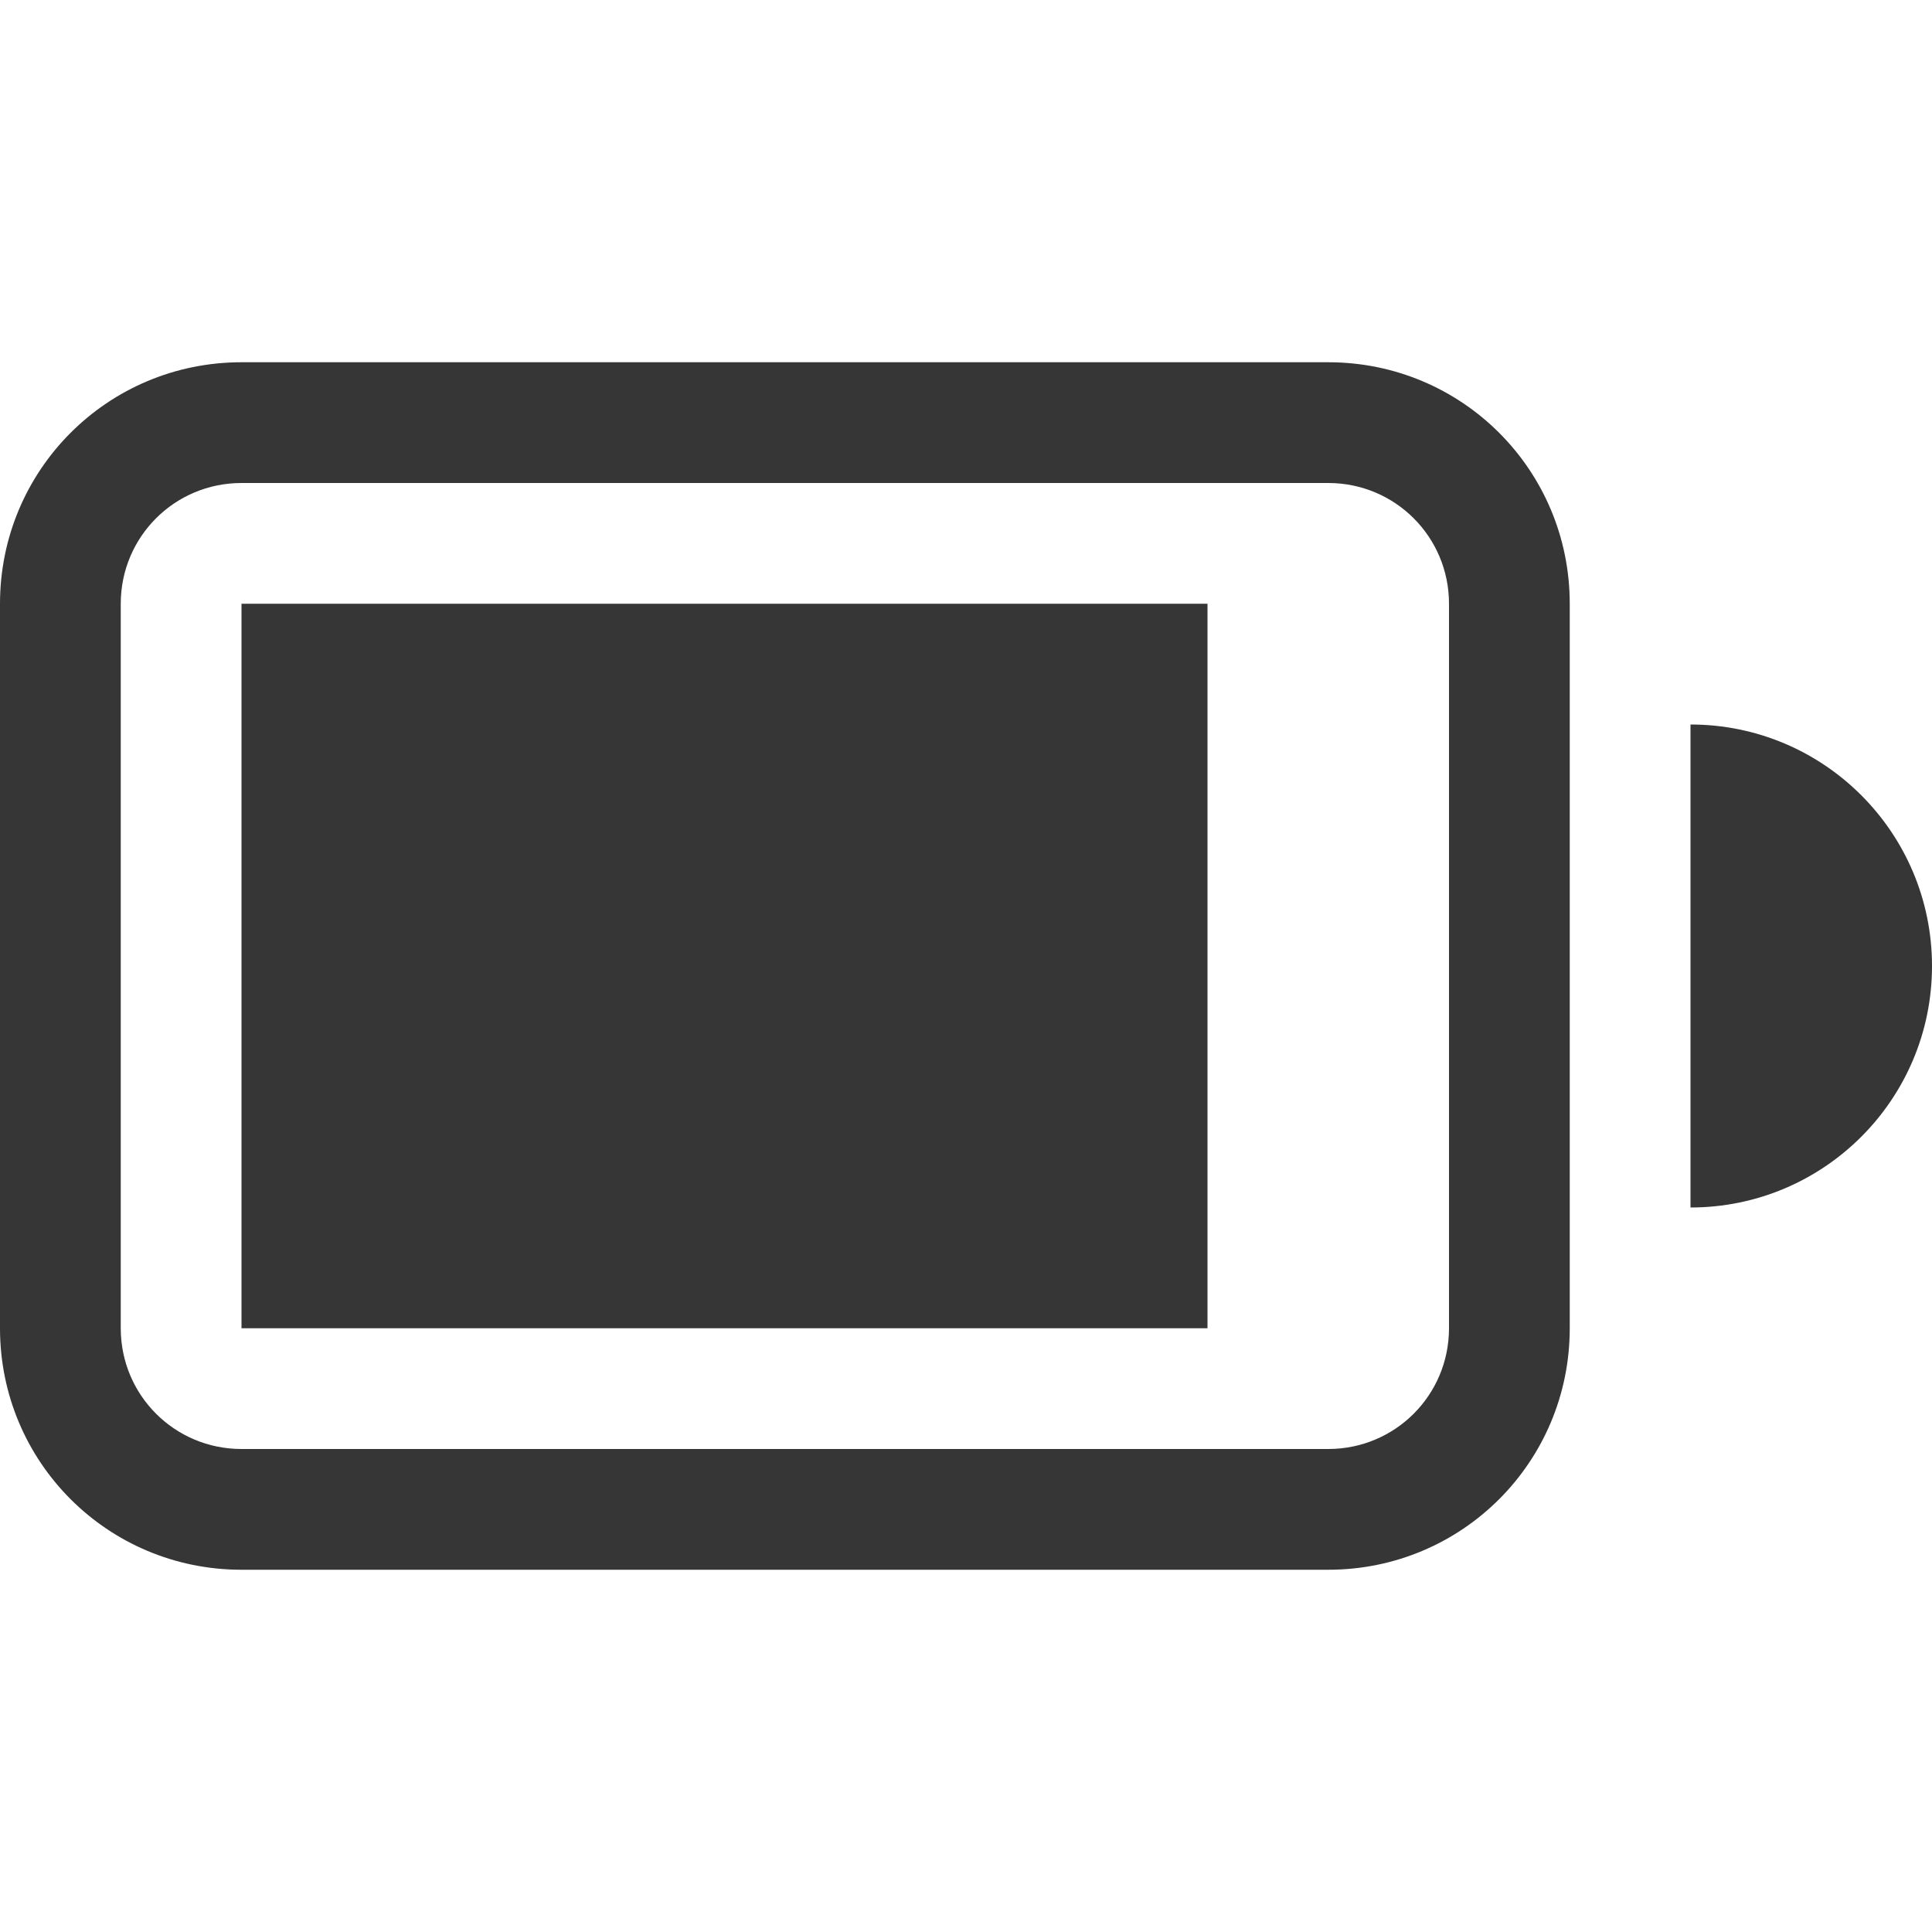
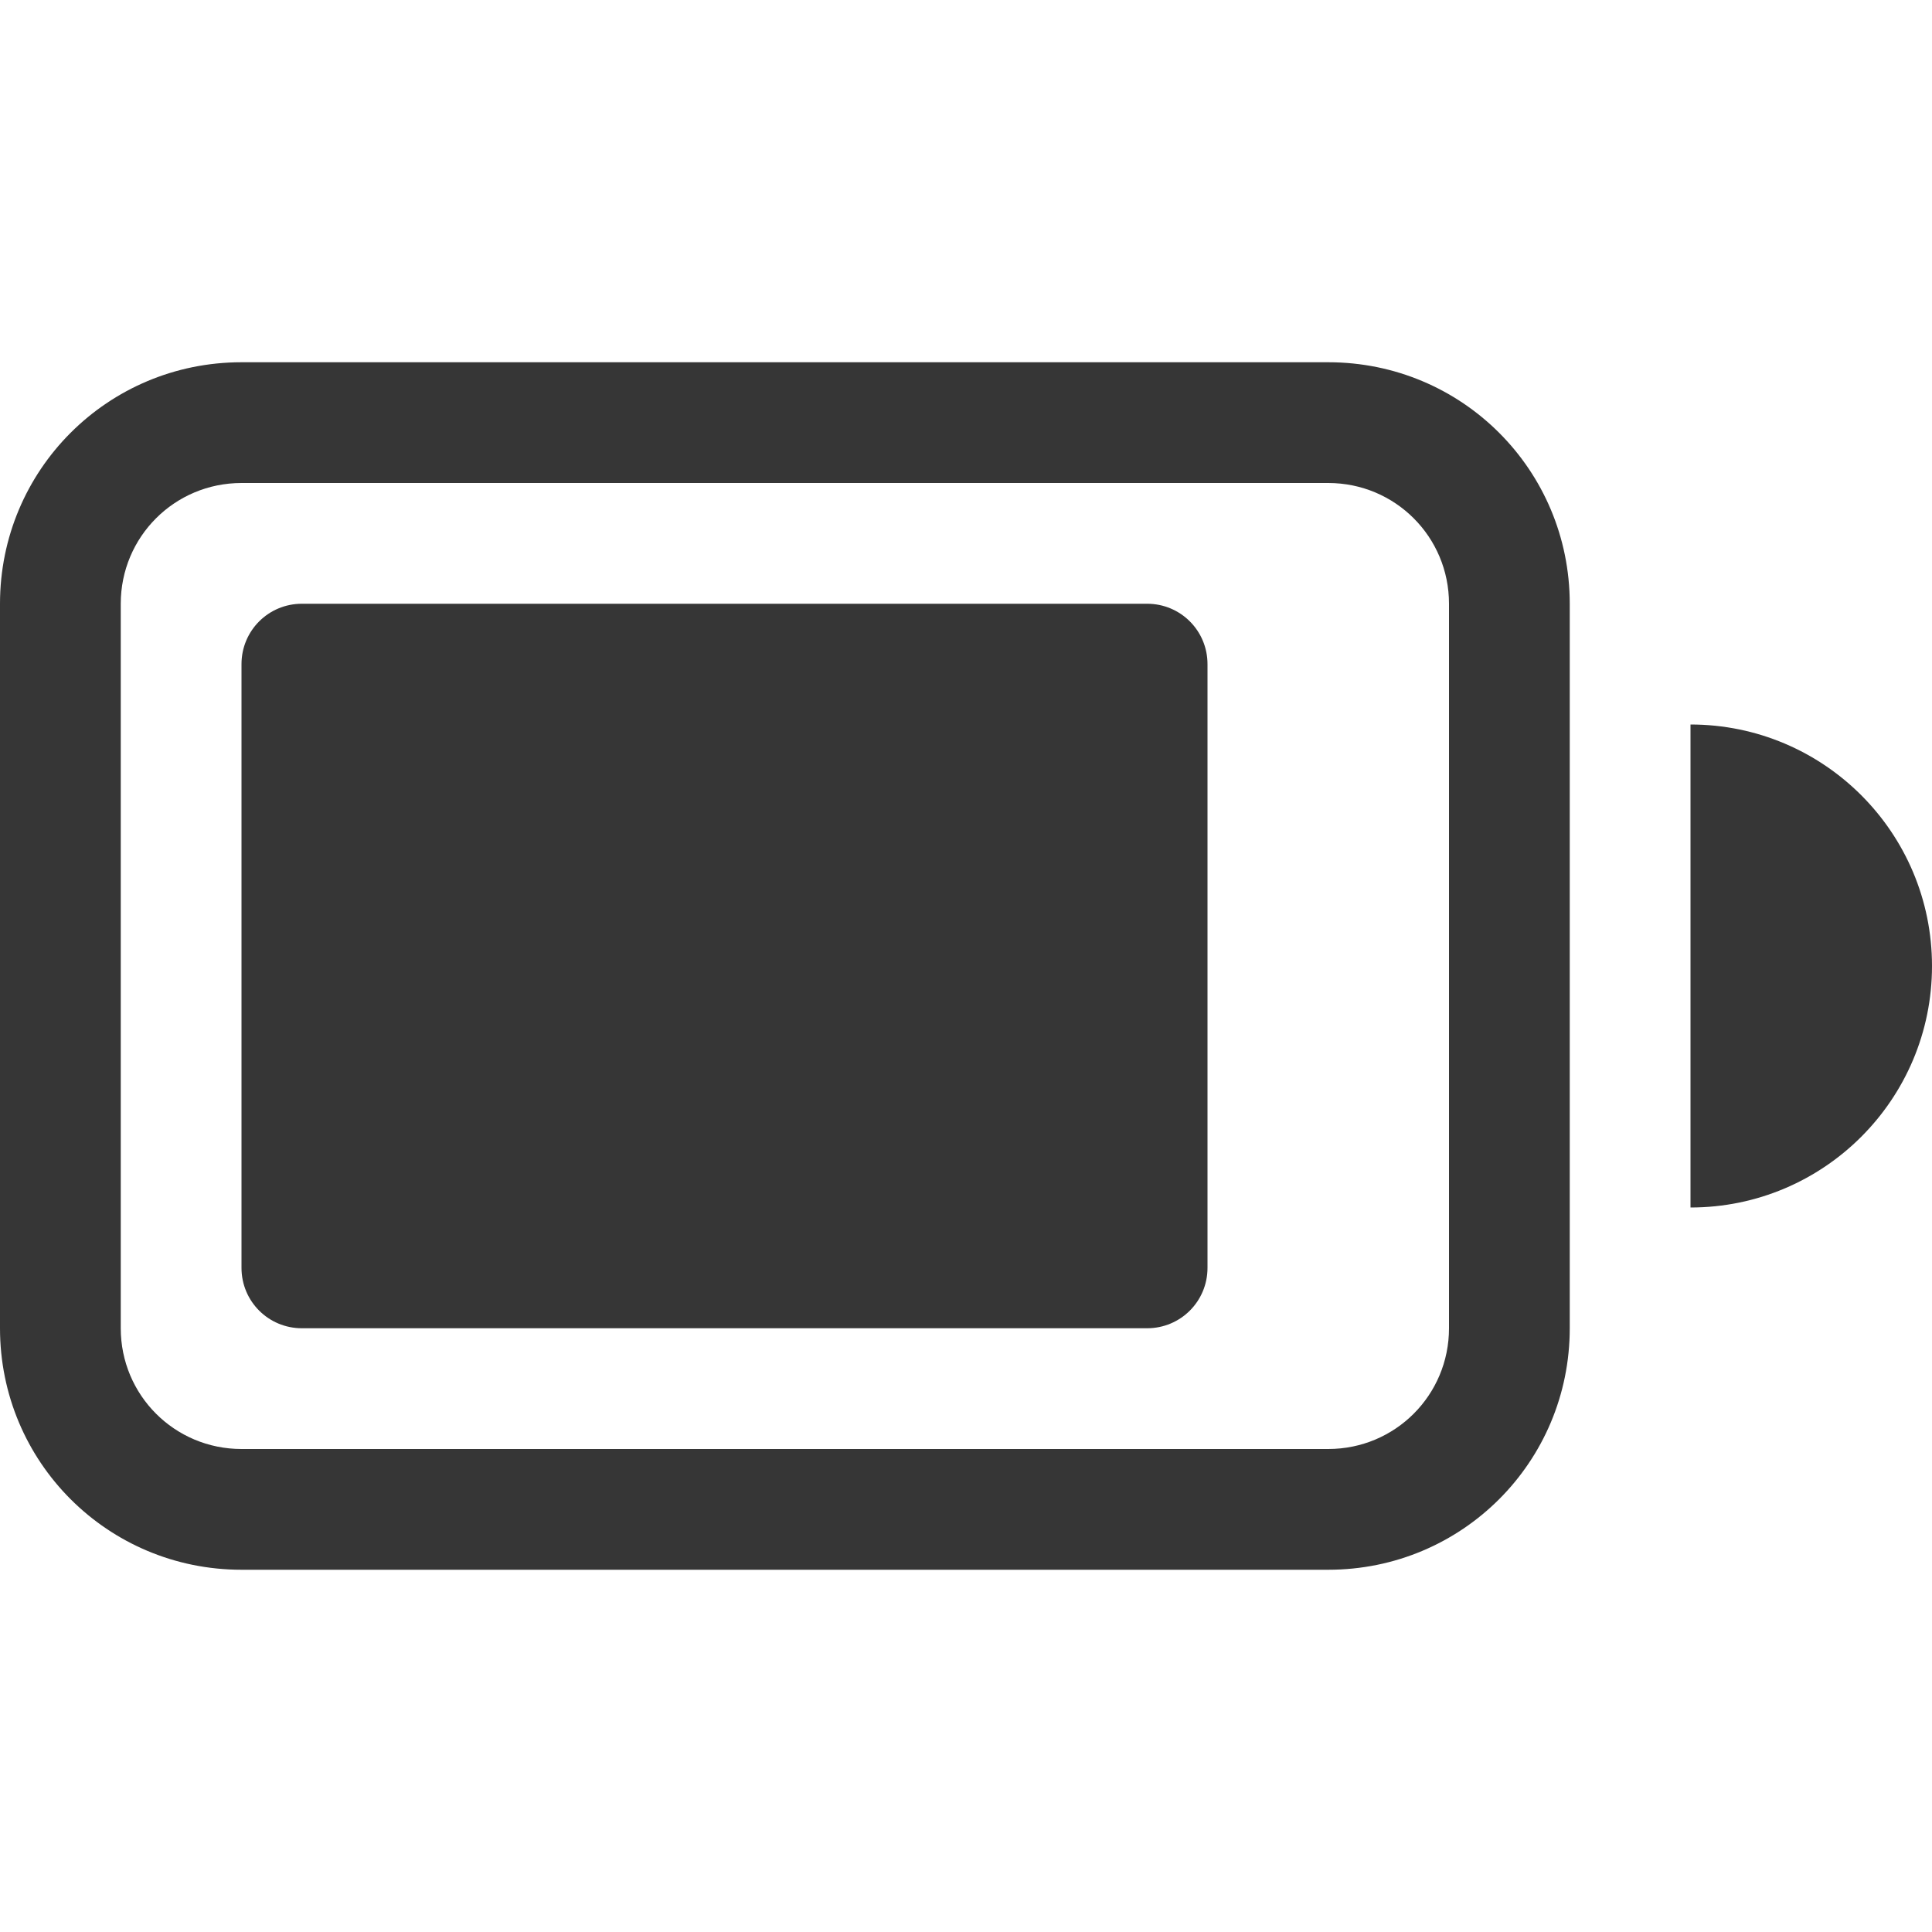
<svg xmlns="http://www.w3.org/2000/svg" width="16" height="16" version="1.1">
-   <g id="g10" fill="#363636" fill-rule="evenodd">
-     <path id="path4" d="m2 3c-1.108 0-2 0.892-2 2v6c0 1.108 0.892 2 2 2h9c1.108 0 2-0.892 2-2v-6c0-1.108-0.892-2-2-2h-9zm0 1h9c0.554 0 1 0.446 1 1v6c0 0.554-0.446 1-1 1h-9c-0.554 0-1-0.446-1-1v-6c0-0.554 0.446-1 1-1z" style="paint-order:stroke fill markers" />
-     <rect id="rect6" x="2" y="5" width="8" height="6" rx="0" ry=".5" fill="#363636" stroke-width=".943" style="paint-order:stroke fill markers" />
-     <path id="path8" d="m14 6v4a2 2 0 0 0 2-2 2 2 0 0 0-2-2z" enable-background="new" style="paint-order:stroke fill markers" />
+   <g fill="#363636" fill-rule="evenodd">
+     <path d="m2 3c-1.108 0-2 0.892-2 2v6c0 1.108 0.892 2 2 2h9c1.108 0 2-0.892 2-2v-6c0-1.108-0.892-2-2-2h-9zm0 1h9c0.554 0 1 0.446 1 1v6c0 0.554-0.446 1-1 1h-9c-0.554 0-1-0.446-1-1v-6c0-0.554 0.446-1 1-1z" style="paint-order:stroke fill markers" />
+     <path d="m2.5 5h7c0.277 0 0.5 0.223 0.5 0.5v5c0 0.277-0.223 0.5-0.5 0.5h-7c-0.277 0-0.5-0.223-0.5-0.5v-5c0-0.277 0.223-0.5 0.5-0.5z" fill="#363636" stroke-width=".943" style="paint-order:stroke fill markers" />
+     <path d="m14 6v4a2 2 0 0 0 2-2 2 2 0 0 0-2-2z" enable-background="new" style="paint-order:stroke fill markers" />
  </g>
</svg>
